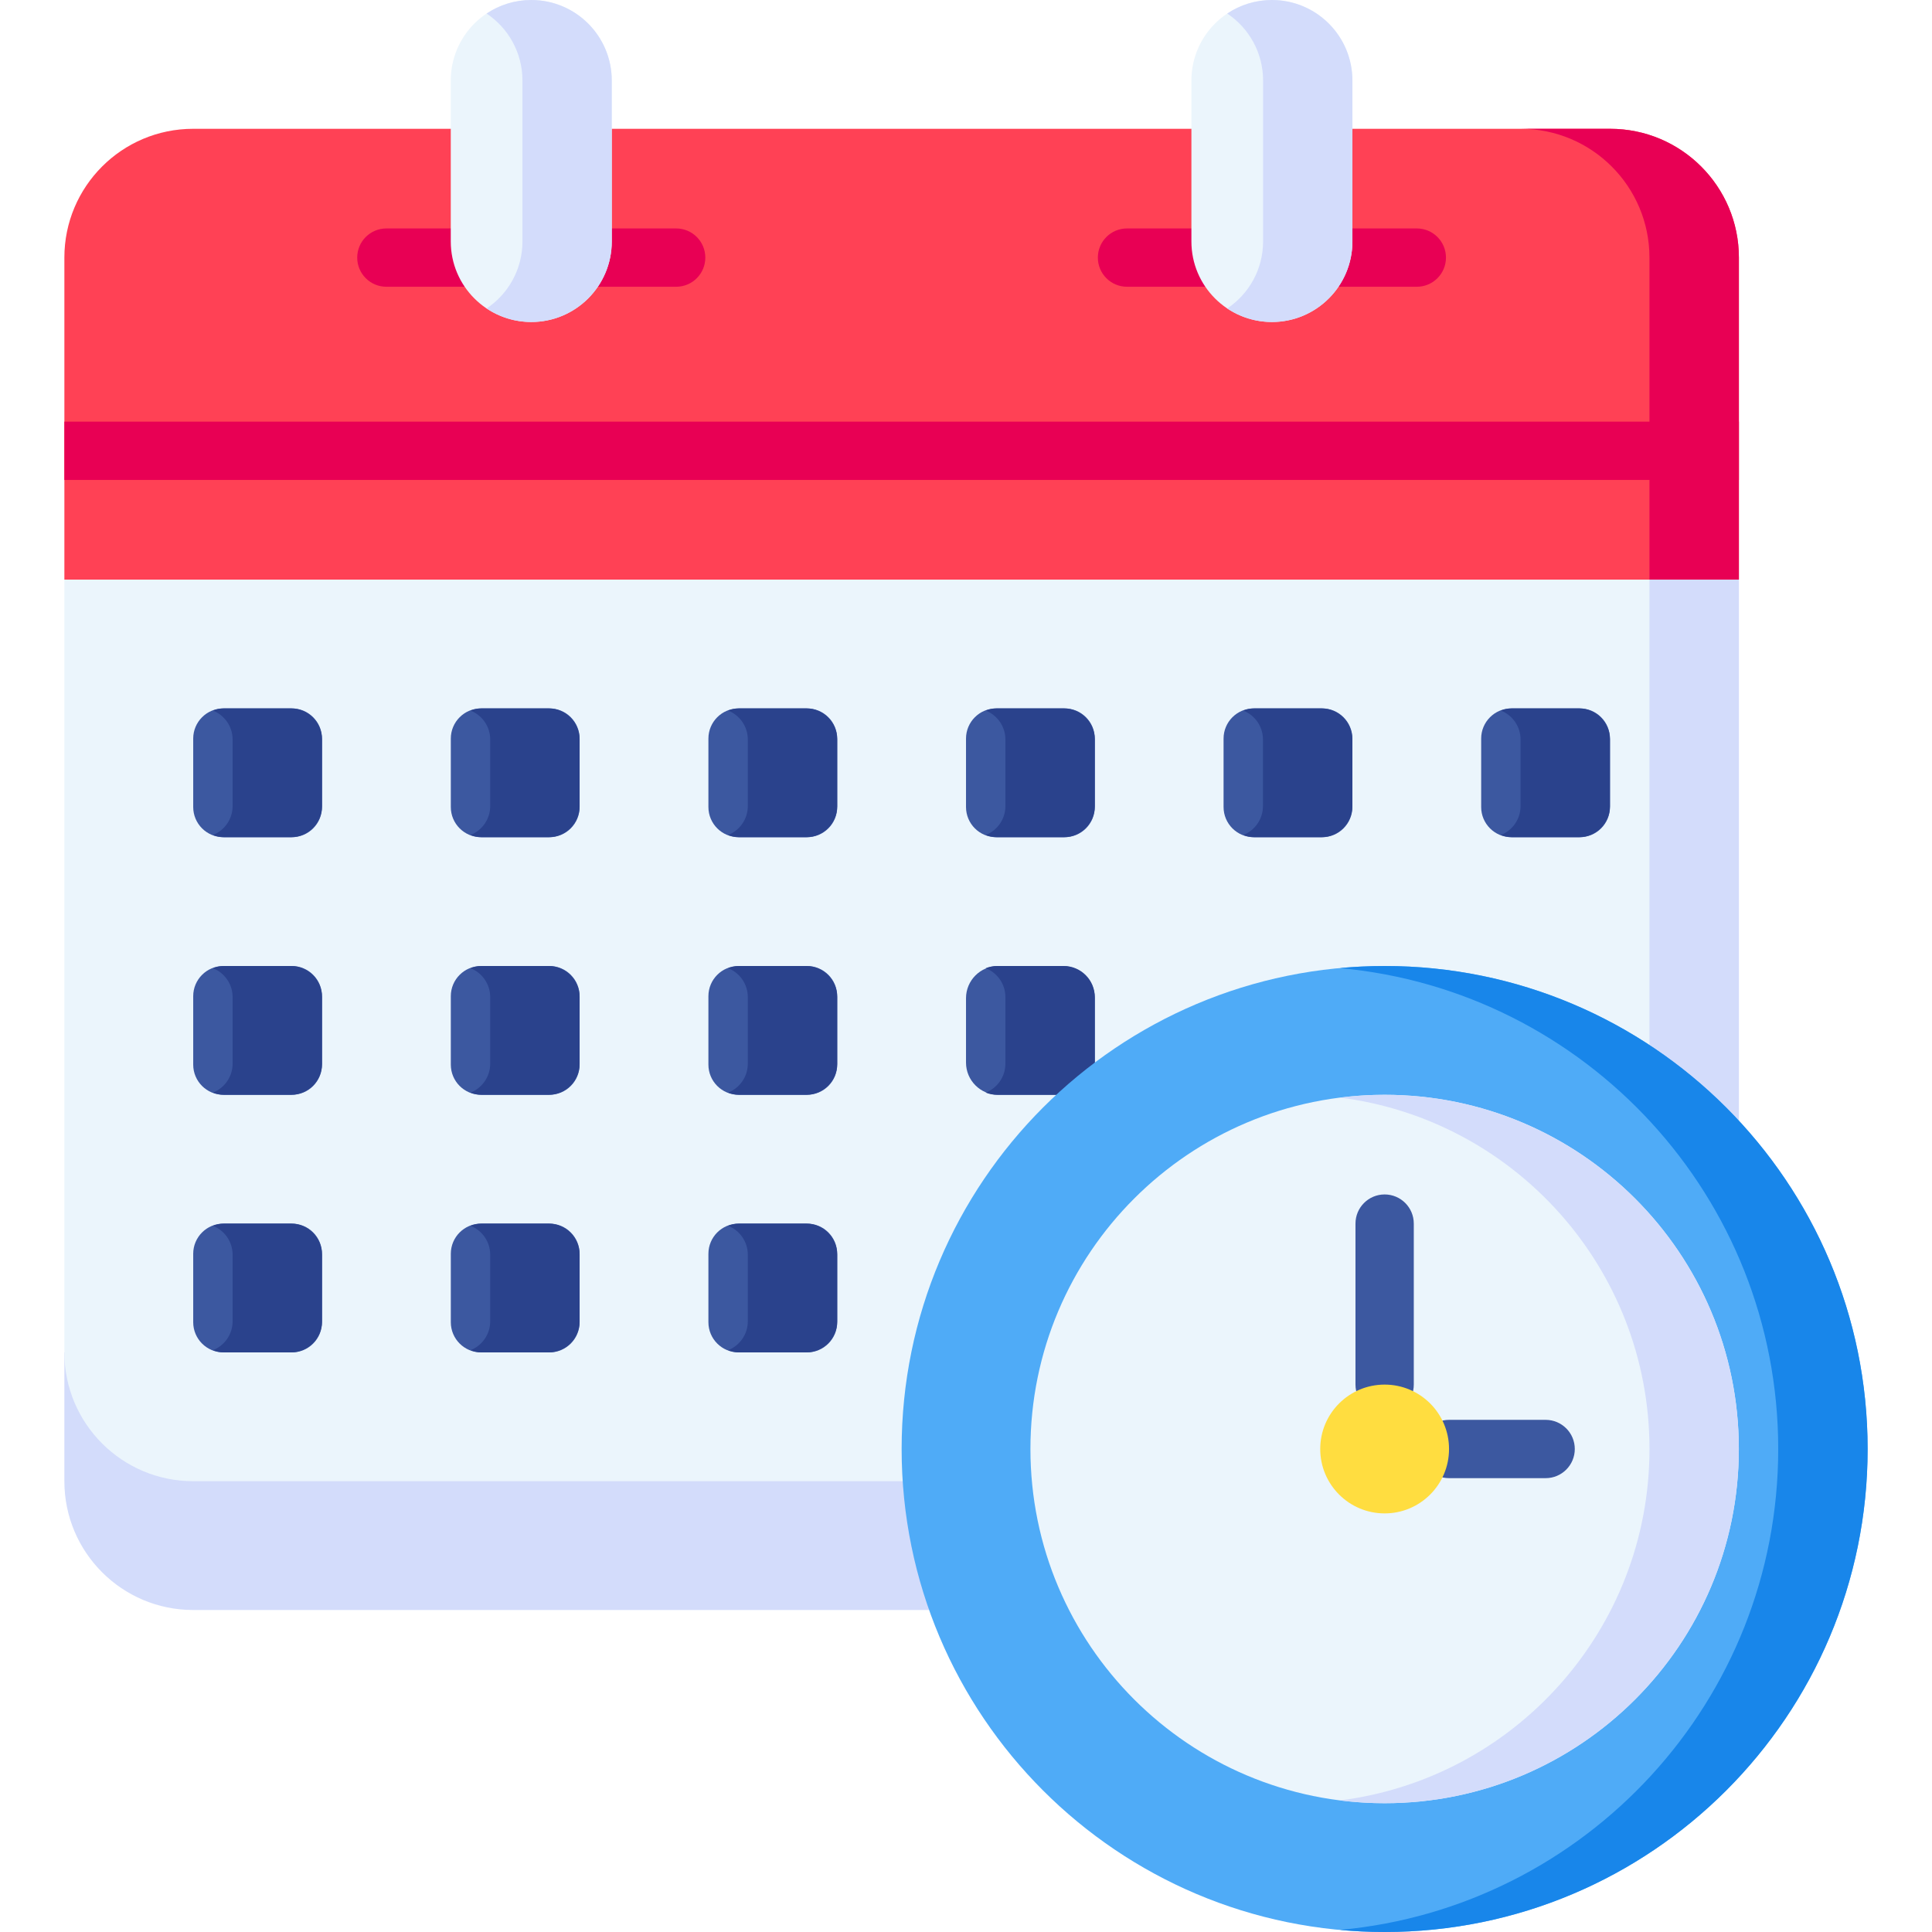
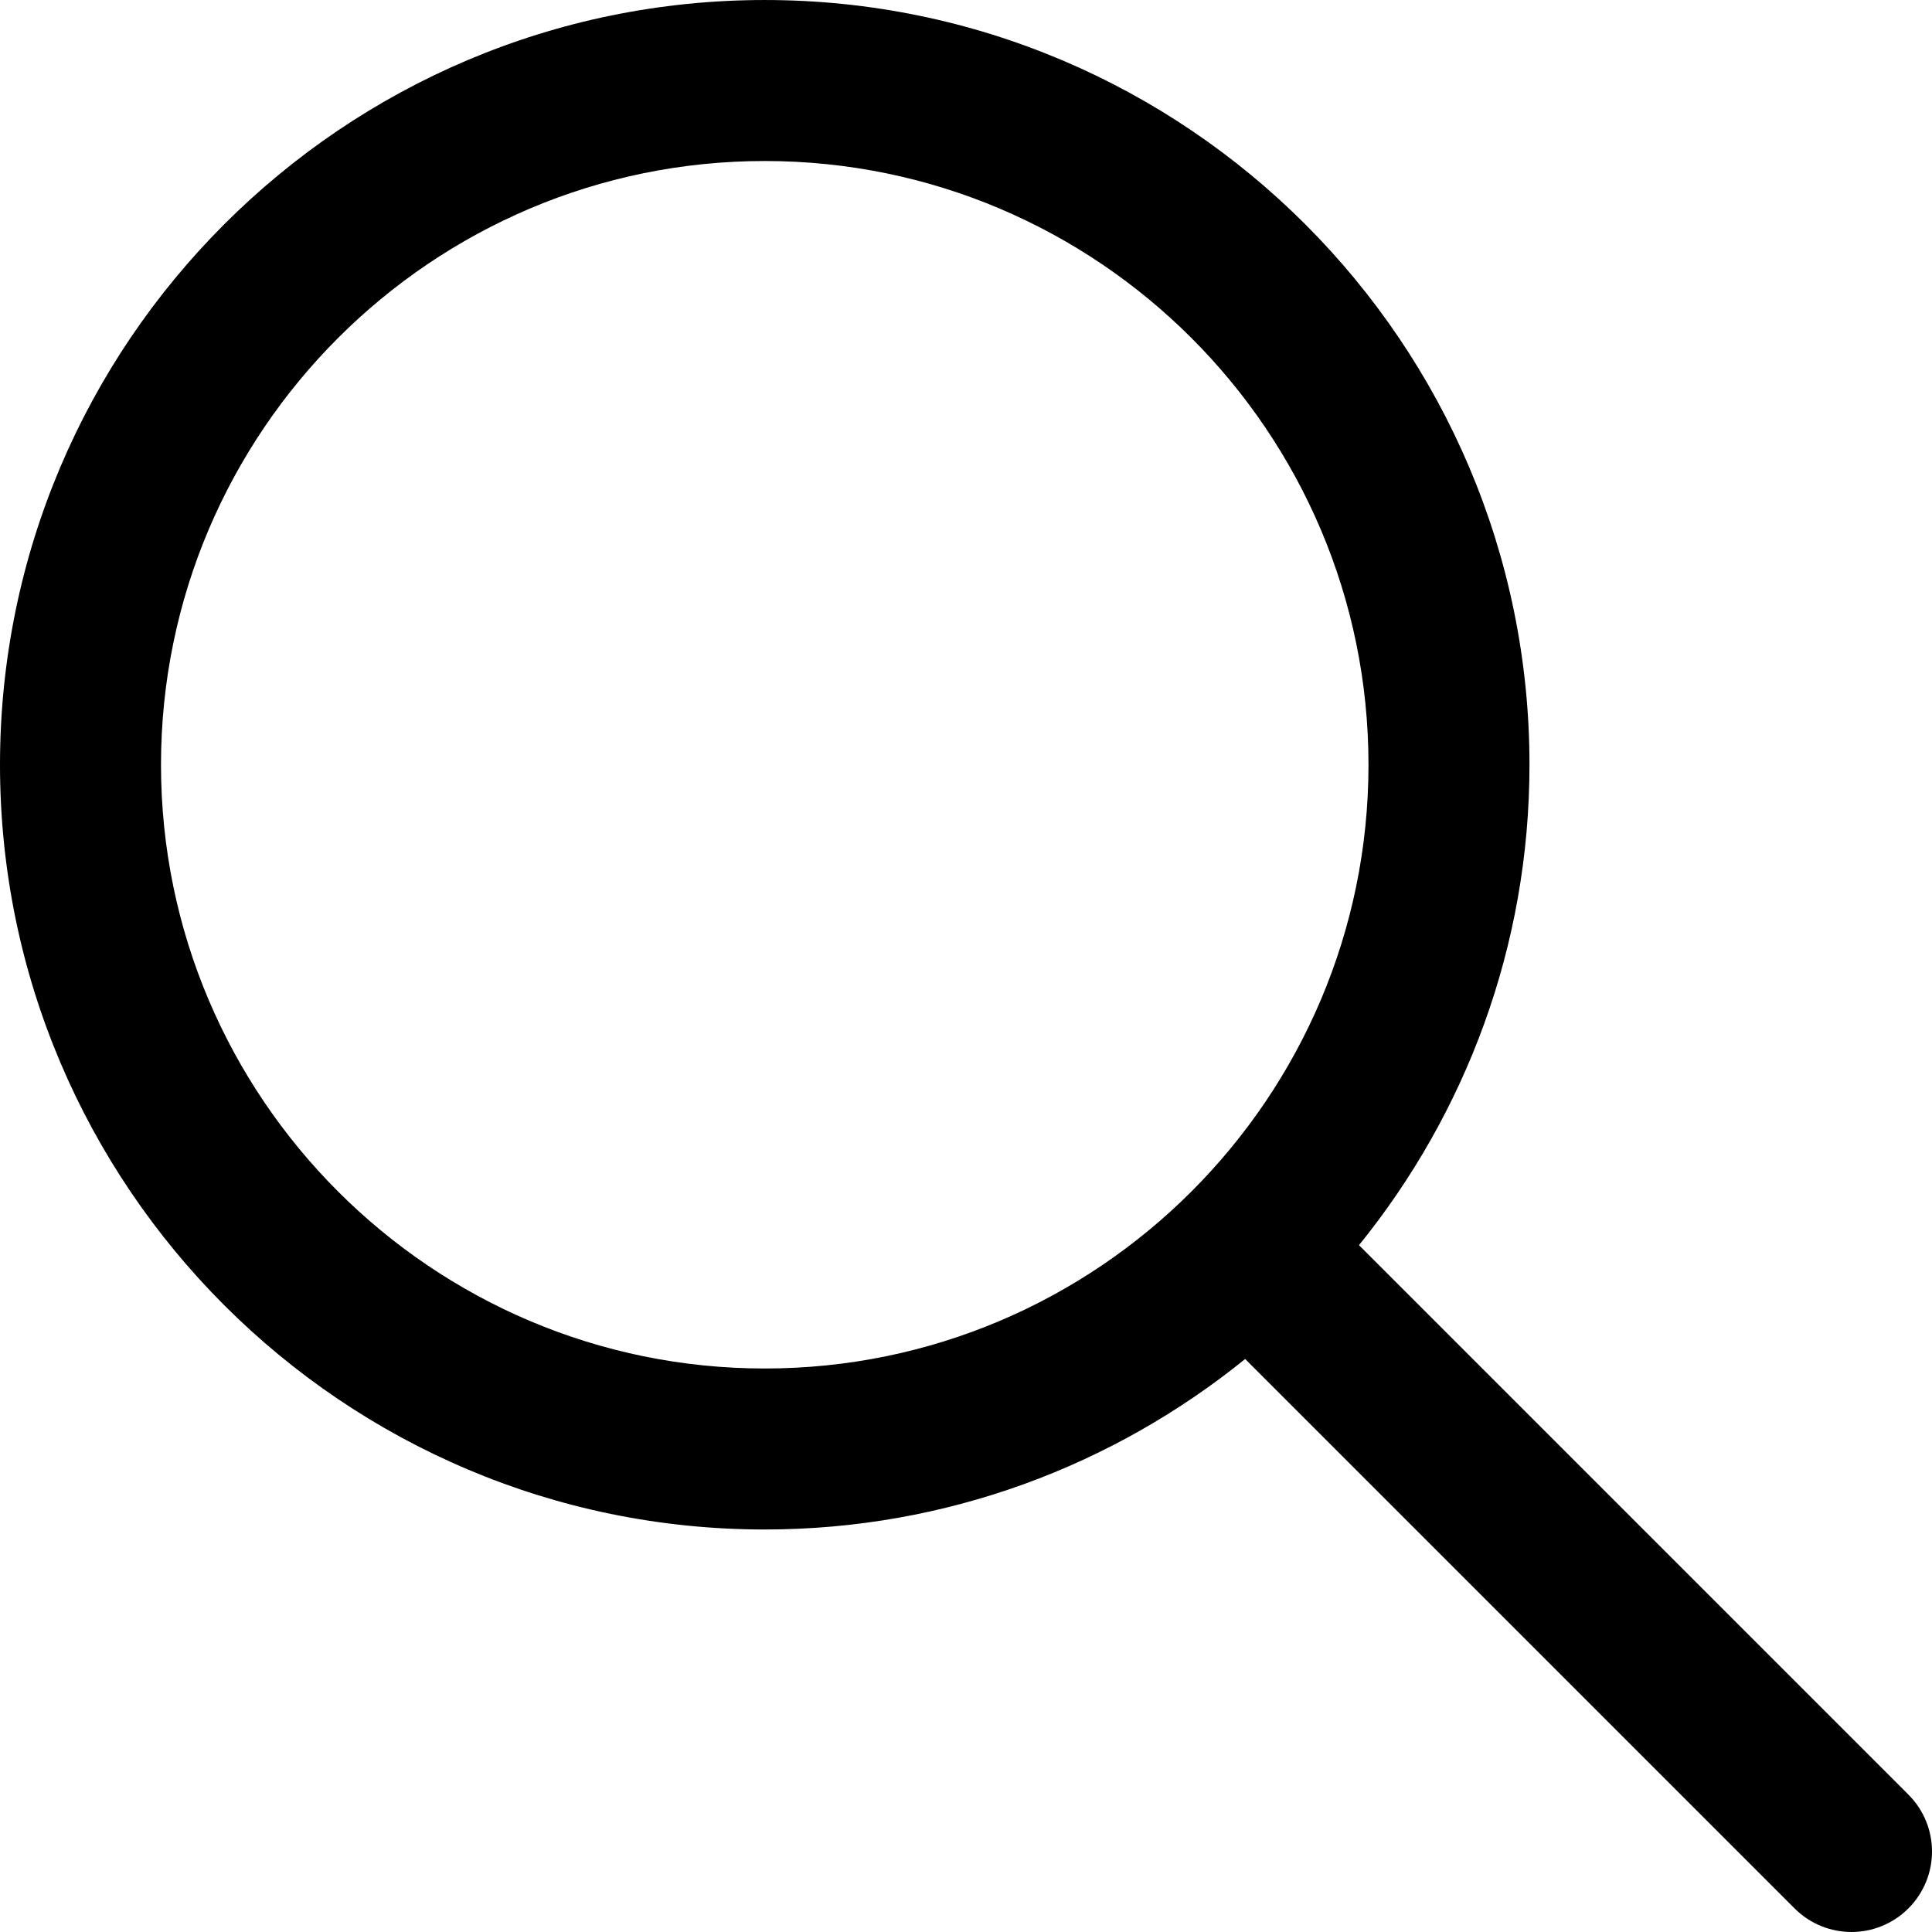
- <svg xmlns="http://www.w3.org/2000/svg" id="Capa_1" enable-background="new 0 0 512 512" height="512" viewBox="0 0 512 512" width="512">
+ <svg xmlns="http://www.w3.org/2000/svg" version="1.1" id="Capa_1" x="0px" y="0px" viewBox="0 0 512.005 512.005" style="enable-background:new 0 0 512.005 512.005;" xml:space="preserve">
  <g>
    <g>
-       <path d="m246.23 426.666h-195.039c-18.851 0-34.132-15.282-34.132-34.132v-34.134h261.957z" fill="#d3dcfb" />
-       <path d="m460.825 153.6v143.398 95.534h-409.634c-18.851 0-34.132-15.282-34.132-34.133v-204.799l238.95-85.334z" fill="#ebf5fc" />
-       <g fill="#3c58a0">
-         <path d="m77.336 221.867h-18.133c-4.418 0-8-3.582-8-8v-18.133c0-4.418 3.582-8 8-8h18.133c4.418 0 8 3.582 8 8v18.133c0 4.418-3.582 8-8 8z" />
-         <path d="m145.603 221.867h-18.133c-4.418 0-8-3.582-8-8v-18.133c0-4.418 3.582-8 8-8h18.133c4.418 0 8 3.582 8 8v18.133c0 4.418-3.582 8-8 8z" />
-         <path d="m213.869 221.867h-18.133c-4.418 0-8-3.582-8-8v-18.133c0-4.418 3.582-8 8-8h18.133c4.418 0 8 3.582 8 8v18.133c0 4.418-3.581 8-8 8z" />
-         <path d="m282.136 221.867h-18.133c-4.418 0-8-3.582-8-8v-18.133c0-4.418 3.582-8 8-8h18.133c4.418 0 8 3.582 8 8v18.133c0 4.418-3.582 8-8 8z" />
-         <path d="m350.391 221.867h-18.133c-4.418 0-8-3.582-8-8v-18.133c0-4.418 3.582-8 8-8h18.133c4.418 0 8 3.582 8 8v18.133c0 4.418-3.581 8-8 8z" />
-         <path d="m418.658 221.867h-18.133c-4.418 0-8-3.582-8-8v-18.133c0-4.418 3.582-8 8-8h18.133c4.418 0 8 3.582 8 8v18.133c0 4.418-3.582 8-8 8z" />
-         <path d="m77.336 290.133h-18.133c-4.418 0-8-3.582-8-8v-18.133c0-4.418 3.582-8 8-8h18.133c4.418 0 8 3.582 8 8v18.133c0 4.419-3.582 8-8 8z" />
-         <path d="m145.603 290.133h-18.133c-4.418 0-8-3.582-8-8v-18.133c0-4.418 3.582-8 8-8h18.133c4.418 0 8 3.582 8 8v18.133c0 4.419-3.582 8-8 8z" />
-         <path d="m213.869 290.133h-18.133c-4.418 0-8-3.582-8-8v-18.133c0-4.418 3.582-8 8-8h18.133c4.418 0 8 3.582 8 8v18.133c0 4.419-3.581 8-8 8z" />
-         <path d="m290.136 290.133v-25.6c0-4.713-3.82-8.533-8.533-8.533h-17.067c-4.713 0-8.533 3.82-8.533 8.533v17.067c0 4.713 3.821 8.533 8.533 8.533z" />
-         <path d="m77.336 358.4h-18.133c-4.418 0-8-3.582-8-8v-18.133c0-4.418 3.582-8 8-8h18.133c4.418 0 8 3.582 8 8v18.133c0 4.418-3.582 8-8 8z" />
-         <path d="m145.603 358.4h-18.133c-4.418 0-8-3.582-8-8v-18.133c0-4.418 3.582-8 8-8h18.133c4.418 0 8 3.582 8 8v18.133c0 4.418-3.582 8-8 8z" />
-         <path d="m213.869 358.4h-18.133c-4.418 0-8-3.582-8-8v-18.133c0-4.418 3.582-8 8-8h18.133c4.418 0 8 3.582 8 8v18.133c0 4.418-3.581 8-8 8z" />
-       </g>
-       <path d="m418.417 187.733h-17.65c-1.068 0-2.085.21-3.022.579 3.055 1.206 5.219 4.178 5.219 7.662v17.65c0 3.484-2.165 6.456-5.219 7.662.937.37 1.954.58 3.022.58h17.65c4.552 0 8.242-3.69 8.242-8.241v-17.65c-.001-4.552-3.691-8.242-8.242-8.242z" fill="#2a428c" />
-       <path d="m350.15 187.733h-17.65c-1.068 0-2.085.21-3.022.579 3.055 1.206 5.219 4.178 5.219 7.662v17.65c0 3.484-2.165 6.456-5.219 7.662.937.37 1.954.58 3.022.58h17.65c4.552 0 8.241-3.69 8.241-8.241v-17.65c0-4.552-3.689-8.242-8.241-8.242z" fill="#2a428c" />
-       <path d="m281.895 187.733h-17.65c-1.068 0-2.085.21-3.022.579 3.055 1.206 5.22 4.178 5.22 7.662v17.65c0 3.484-2.165 6.456-5.22 7.662.937.37 1.954.58 3.022.58h17.65c4.552 0 8.242-3.69 8.242-8.241v-17.65c-.001-4.552-3.691-8.242-8.242-8.242z" fill="#2a428c" />
-       <path d="m213.628 187.733h-17.65c-1.068 0-2.085.21-3.022.579 3.055 1.206 5.22 4.178 5.22 7.662v17.65c0 3.484-2.165 6.456-5.22 7.662.937.37 1.954.58 3.022.58h17.65c4.552 0 8.242-3.69 8.242-8.241v-17.65c-.001-4.552-3.69-8.242-8.242-8.242z" fill="#2a428c" />
-       <path d="m145.361 187.733h-17.65c-1.068 0-2.085.21-3.022.579 3.055 1.206 5.219 4.178 5.219 7.662v17.65c0 3.484-2.165 6.456-5.219 7.662.937.37 1.954.58 3.022.58h17.65c4.552 0 8.242-3.69 8.242-8.241v-17.65c0-4.552-3.69-8.242-8.242-8.242z" fill="#2a428c" />
-       <path d="m77.095 187.733h-17.65c-1.068 0-2.085.21-3.022.579 3.055 1.206 5.22 4.178 5.22 7.662v17.65c0 3.484-2.165 6.456-5.22 7.662.937.37 1.954.58 3.022.58h17.65c4.552 0 8.242-3.69 8.242-8.241v-17.65c-.001-4.552-3.691-8.242-8.242-8.242z" fill="#2a428c" />
-       <path d="m77.095 256h-17.65c-1.068 0-2.085.21-3.022.579 3.055 1.206 5.22 4.178 5.22 7.662v17.651c0 3.484-2.165 6.456-5.22 7.662.937.37 1.954.58 3.022.58h17.65c4.552 0 8.242-3.69 8.242-8.241v-17.651c-.001-4.552-3.691-8.242-8.242-8.242z" fill="#2a428c" />
-       <path d="m77.095 324.267h-17.65c-1.068 0-2.085.21-3.022.579 3.055 1.206 5.22 4.178 5.22 7.662v17.651c0 3.484-2.165 6.456-5.22 7.662.937.37 1.954.58 3.022.58h17.65c4.552 0 8.242-3.69 8.242-8.241v-17.651c-.001-4.553-3.691-8.242-8.242-8.242z" fill="#2a428c" />
-       <path d="m145.361 256h-17.65c-1.068 0-2.085.21-3.022.579 3.055 1.206 5.219 4.178 5.219 7.662v17.651c0 3.484-2.165 6.456-5.219 7.662.937.37 1.954.58 3.022.58h17.65c4.552 0 8.242-3.69 8.242-8.241v-17.651c0-4.552-3.69-8.242-8.242-8.242z" fill="#2a428c" />
-       <path d="m145.361 324.267h-17.65c-1.068 0-2.085.21-3.022.579 3.055 1.206 5.219 4.178 5.219 7.662v17.651c0 3.484-2.165 6.456-5.219 7.662.937.37 1.954.58 3.022.58h17.65c4.552 0 8.242-3.69 8.242-8.241v-17.651c0-4.553-3.69-8.242-8.242-8.242z" fill="#2a428c" />
-       <path d="m213.628 256h-17.65c-1.068 0-2.085.21-3.022.579 3.055 1.206 5.22 4.178 5.22 7.662v17.651c0 3.484-2.165 6.456-5.22 7.662.937.37 1.954.58 3.022.58h17.65c4.552 0 8.242-3.69 8.242-8.241v-17.651c-.001-4.552-3.69-8.242-8.242-8.242z" fill="#2a428c" />
-       <path d="m290.136 290.133v-25.892c0-4.552-3.69-8.241-8.242-8.241h-17.65c-1.068 0-2.085.21-3.022.579 3.055 1.206 5.22 4.178 5.22 7.662v17.651c0 3.484-2.165 6.456-5.22 7.662.937.37 1.954.58 3.022.58h25.892z" fill="#2a428c" />
-       <path d="m213.628 324.267h-17.65c-1.068 0-2.085.21-3.022.579 3.055 1.206 5.22 4.178 5.22 7.662v17.651c0 3.484-2.165 6.456-5.22 7.662.937.37 1.954.58 3.022.58h17.65c4.552 0 8.242-3.69 8.242-8.241v-17.651c-.001-4.553-3.69-8.242-8.242-8.242z" fill="#2a428c" />
-       <path d="m437.114 143.721v153.277 95.535h23.711v-95.535-143.398z" fill="#d3dcfb" />
-       <path d="m460.825 153.6v-85.334c0-18.851-15.282-34.132-34.132-34.132h-375.502c-18.851 0-34.132 15.281-34.132 34.132v85.334z" fill="#ff4155" />
-       <g>
-         <g>
-           <g>
-             <path d="m124.609 75.993h-22.217c-4.268 0-7.726-3.459-7.726-7.726s3.459-7.726 7.726-7.726h22.217c4.268 0 7.726 3.459 7.726 7.726s-3.459 7.726-7.726 7.726z" fill="#e80054" />
-           </g>
-           <g>
-             <path d="m179.191 75.993h-22.217c-4.268 0-7.726-3.459-7.726-7.726s3.459-7.726 7.726-7.726h22.217c4.268 0 7.726 3.459 7.726 7.726s-3.458 7.726-7.726 7.726z" fill="#e80054" />
-           </g>
-           <g>
-             <path d="m320.887 75.993h-22.218c-4.268 0-7.726-3.459-7.726-7.726s3.459-7.726 7.726-7.726h22.218c4.268 0 7.726 3.459 7.726 7.726s-3.458 7.726-7.726 7.726z" fill="#e80054" />
-           </g>
-           <g>
-             <path d="m375.47 75.993h-22.218c-4.268 0-7.726-3.459-7.726-7.726s3.459-7.726 7.726-7.726h22.218c4.268 0 7.726 3.459 7.726 7.726s-3.459 7.726-7.726 7.726z" fill="#e80054" />
-           </g>
-         </g>
-       </g>
-       <path d="m162.125 64c0 11.782-9.551 21.333-21.333 21.333s-21.333-9.551-21.333-21.333v-42.667c-.001-11.782 9.55-21.333 21.332-21.333s21.333 9.551 21.333 21.333v42.667z" fill="#ebf5fc" />
-       <path d="m358.403 64c0 11.782-9.551 21.333-21.333 21.333s-21.334-9.551-21.334-21.333v-42.667c0-11.782 9.551-21.333 21.333-21.333s21.333 9.551 21.333 21.333v42.667z" fill="#ebf5fc" />
-       <path d="m337.069 0c-4.38 0-8.448 1.324-11.836 3.588 5.725 3.826 9.498 10.343 9.498 17.746v42.666c0 7.402-3.773 13.92-9.498 17.746 3.387 2.263 7.456 3.588 11.836 3.588 11.782 0 21.333-9.551 21.333-21.333v-42.668c.001-11.782-9.55-21.333-21.333-21.333z" fill="#d3dcfb" />
-       <path d="m140.791 0c-4.38 0-8.448 1.324-11.836 3.588 5.725 3.826 9.498 10.343 9.498 17.746v42.666c0 7.402-3.773 13.92-9.498 17.746 3.387 2.263 7.456 3.588 11.836 3.588 11.782 0 21.333-9.551 21.333-21.333v-42.668c.001-11.782-9.55-21.333-21.333-21.333z" fill="#d3dcfb" />
-       <path d="m426.693 34.133h-23.703c18.851 0 34.132 15.281 34.132 34.132v85.335h23.702v-85.334c.001-18.851-15.281-34.133-34.131-34.133z" fill="#e80054" />
-       <path d="m17.058 111.74h443.767v15.453h-443.767z" fill="#e80054" />
+       <path d="M505.749,475.587l-145.6-145.6c28.203-34.837,45.184-79.104,45.184-127.317c0-111.744-90.923-202.667-202.667-202.667    S0,90.925,0,202.669s90.923,202.667,202.667,202.667c48.213,0,92.48-16.981,127.317-45.184l145.6,145.6    c4.16,4.16,9.621,6.251,15.083,6.251s10.923-2.091,15.083-6.251C514.091,497.411,514.091,483.928,505.749,475.587z     M202.667,362.669c-88.235,0-160-71.765-160-160s71.765-160,160-160s160,71.765,160,160S290.901,362.669,202.667,362.669z" />
    </g>
-     <circle cx="366.942" cy="384" fill="#4fabf7" r="128" />
-     <circle cx="366.942" cy="384" fill="#ebf5fc" r="93.867" />
-     <g>
-       <g>
-         <path d="m366.942 374.659c-4.268 0-7.726-3.459-7.726-7.726v-42.667c0-4.267 3.459-7.726 7.726-7.726 4.268 0 7.726 3.459 7.726 7.726v42.667c0 4.267-3.459 7.726-7.726 7.726z" fill="#3c58a0" />
-       </g>
-     </g>
-     <g>
-       <g>
-         <path d="m409.609 391.726h-25.601c-4.268 0-7.726-3.459-7.726-7.726s3.459-7.726 7.726-7.726h25.601c4.268 0 7.726 3.459 7.726 7.726s-3.459 7.726-7.726 7.726z" fill="#3c58a0" />
-       </g>
-     </g>
-     <path d="m366.942 256c-3.995 0-7.945.193-11.847.551 65.137 5.979 116.152 60.752 116.152 127.449s-51.016 121.47-116.153 127.449c3.902.358 7.852.551 11.847.551 70.692 0 128-57.308 128-128s-57.307-128-127.999-128z" fill="#1886ea" />
-     <path d="m366.942 290.133c-4.01 0-7.961.253-11.839.741 46.252 5.821 82.028 45.295 82.028 93.126s-35.776 87.305-82.028 93.126c3.878.488 7.829.741 11.839.741 51.841 0 93.867-42.026 93.867-93.867s-42.026-93.867-93.867-93.867z" fill="#d3dcfb" />
-     <circle cx="366.942" cy="384" fill="#ffdd40" r="17.067" />
  </g>
+   <g>
+ </g>
+   <g>
+ </g>
+   <g>
+ </g>
+   <g>
+ </g>
+   <g>
+ </g>
+   <g>
+ </g>
+   <g>
+ </g>
+   <g>
+ </g>
+   <g>
+ </g>
+   <g>
+ </g>
+   <g>
+ </g>
+   <g>
+ </g>
+   <g>
+ </g>
+   <g>
+ </g>
+   <g>
+ </g>
</svg>
